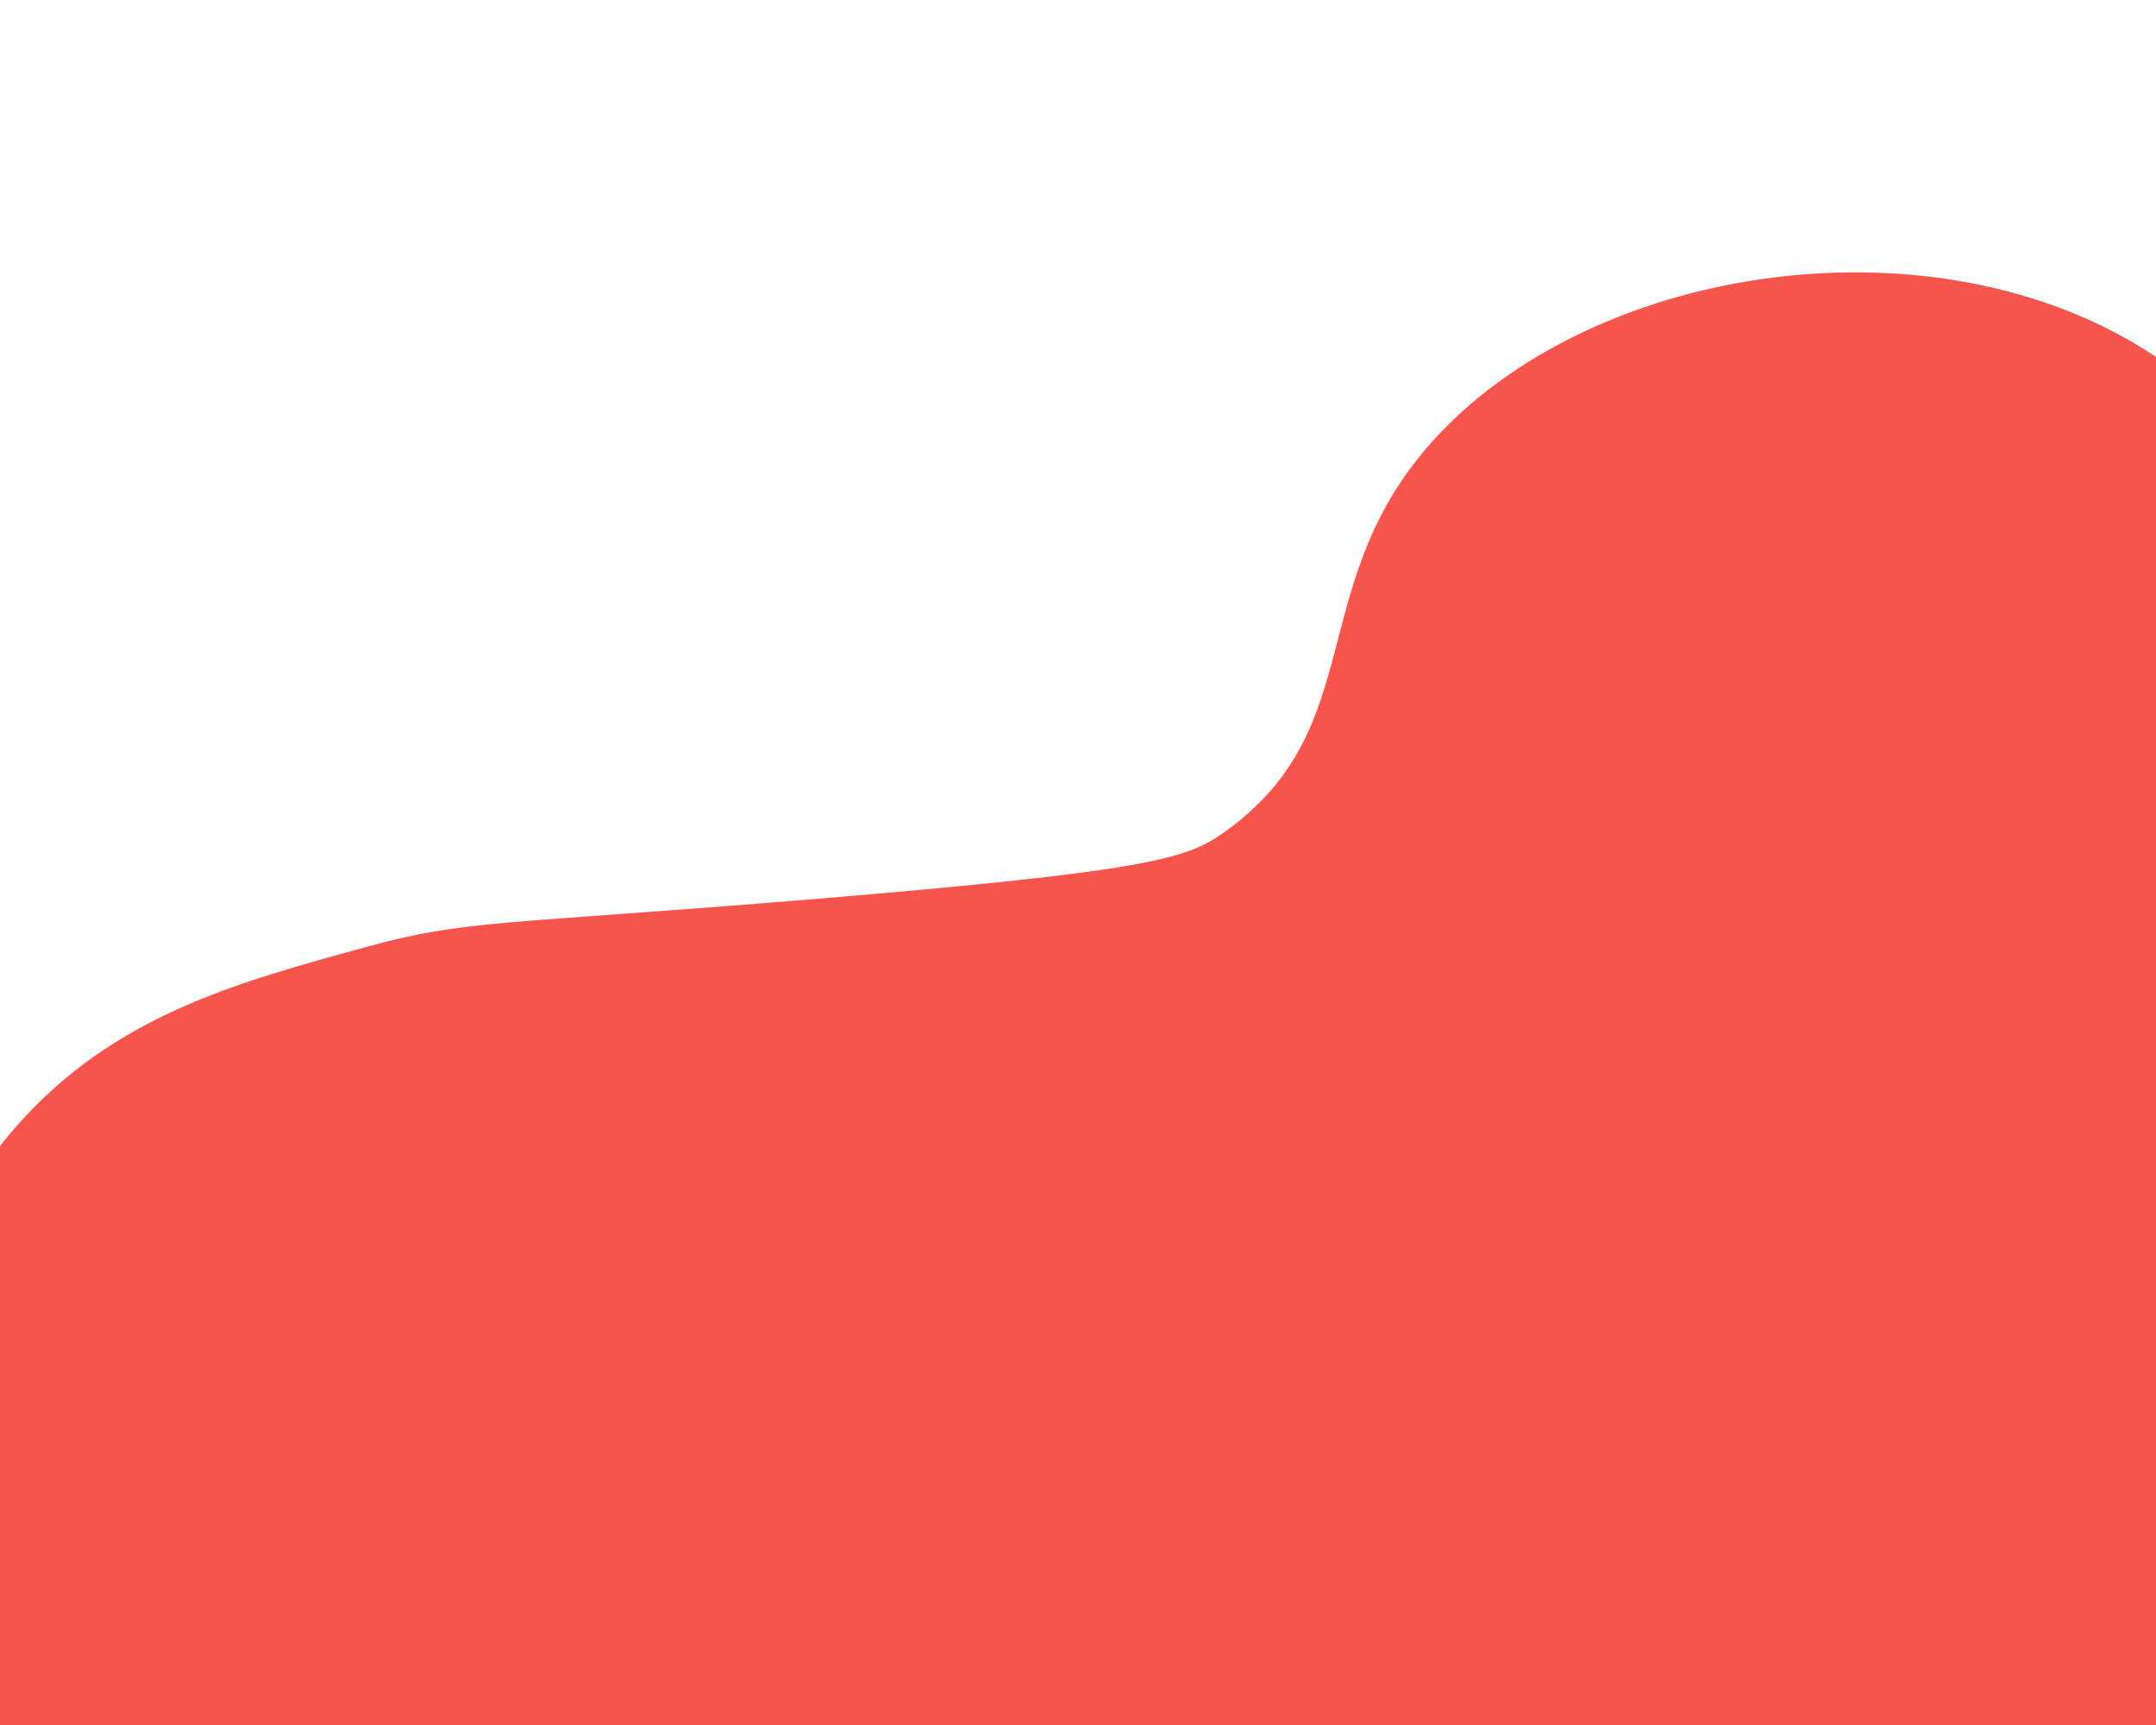
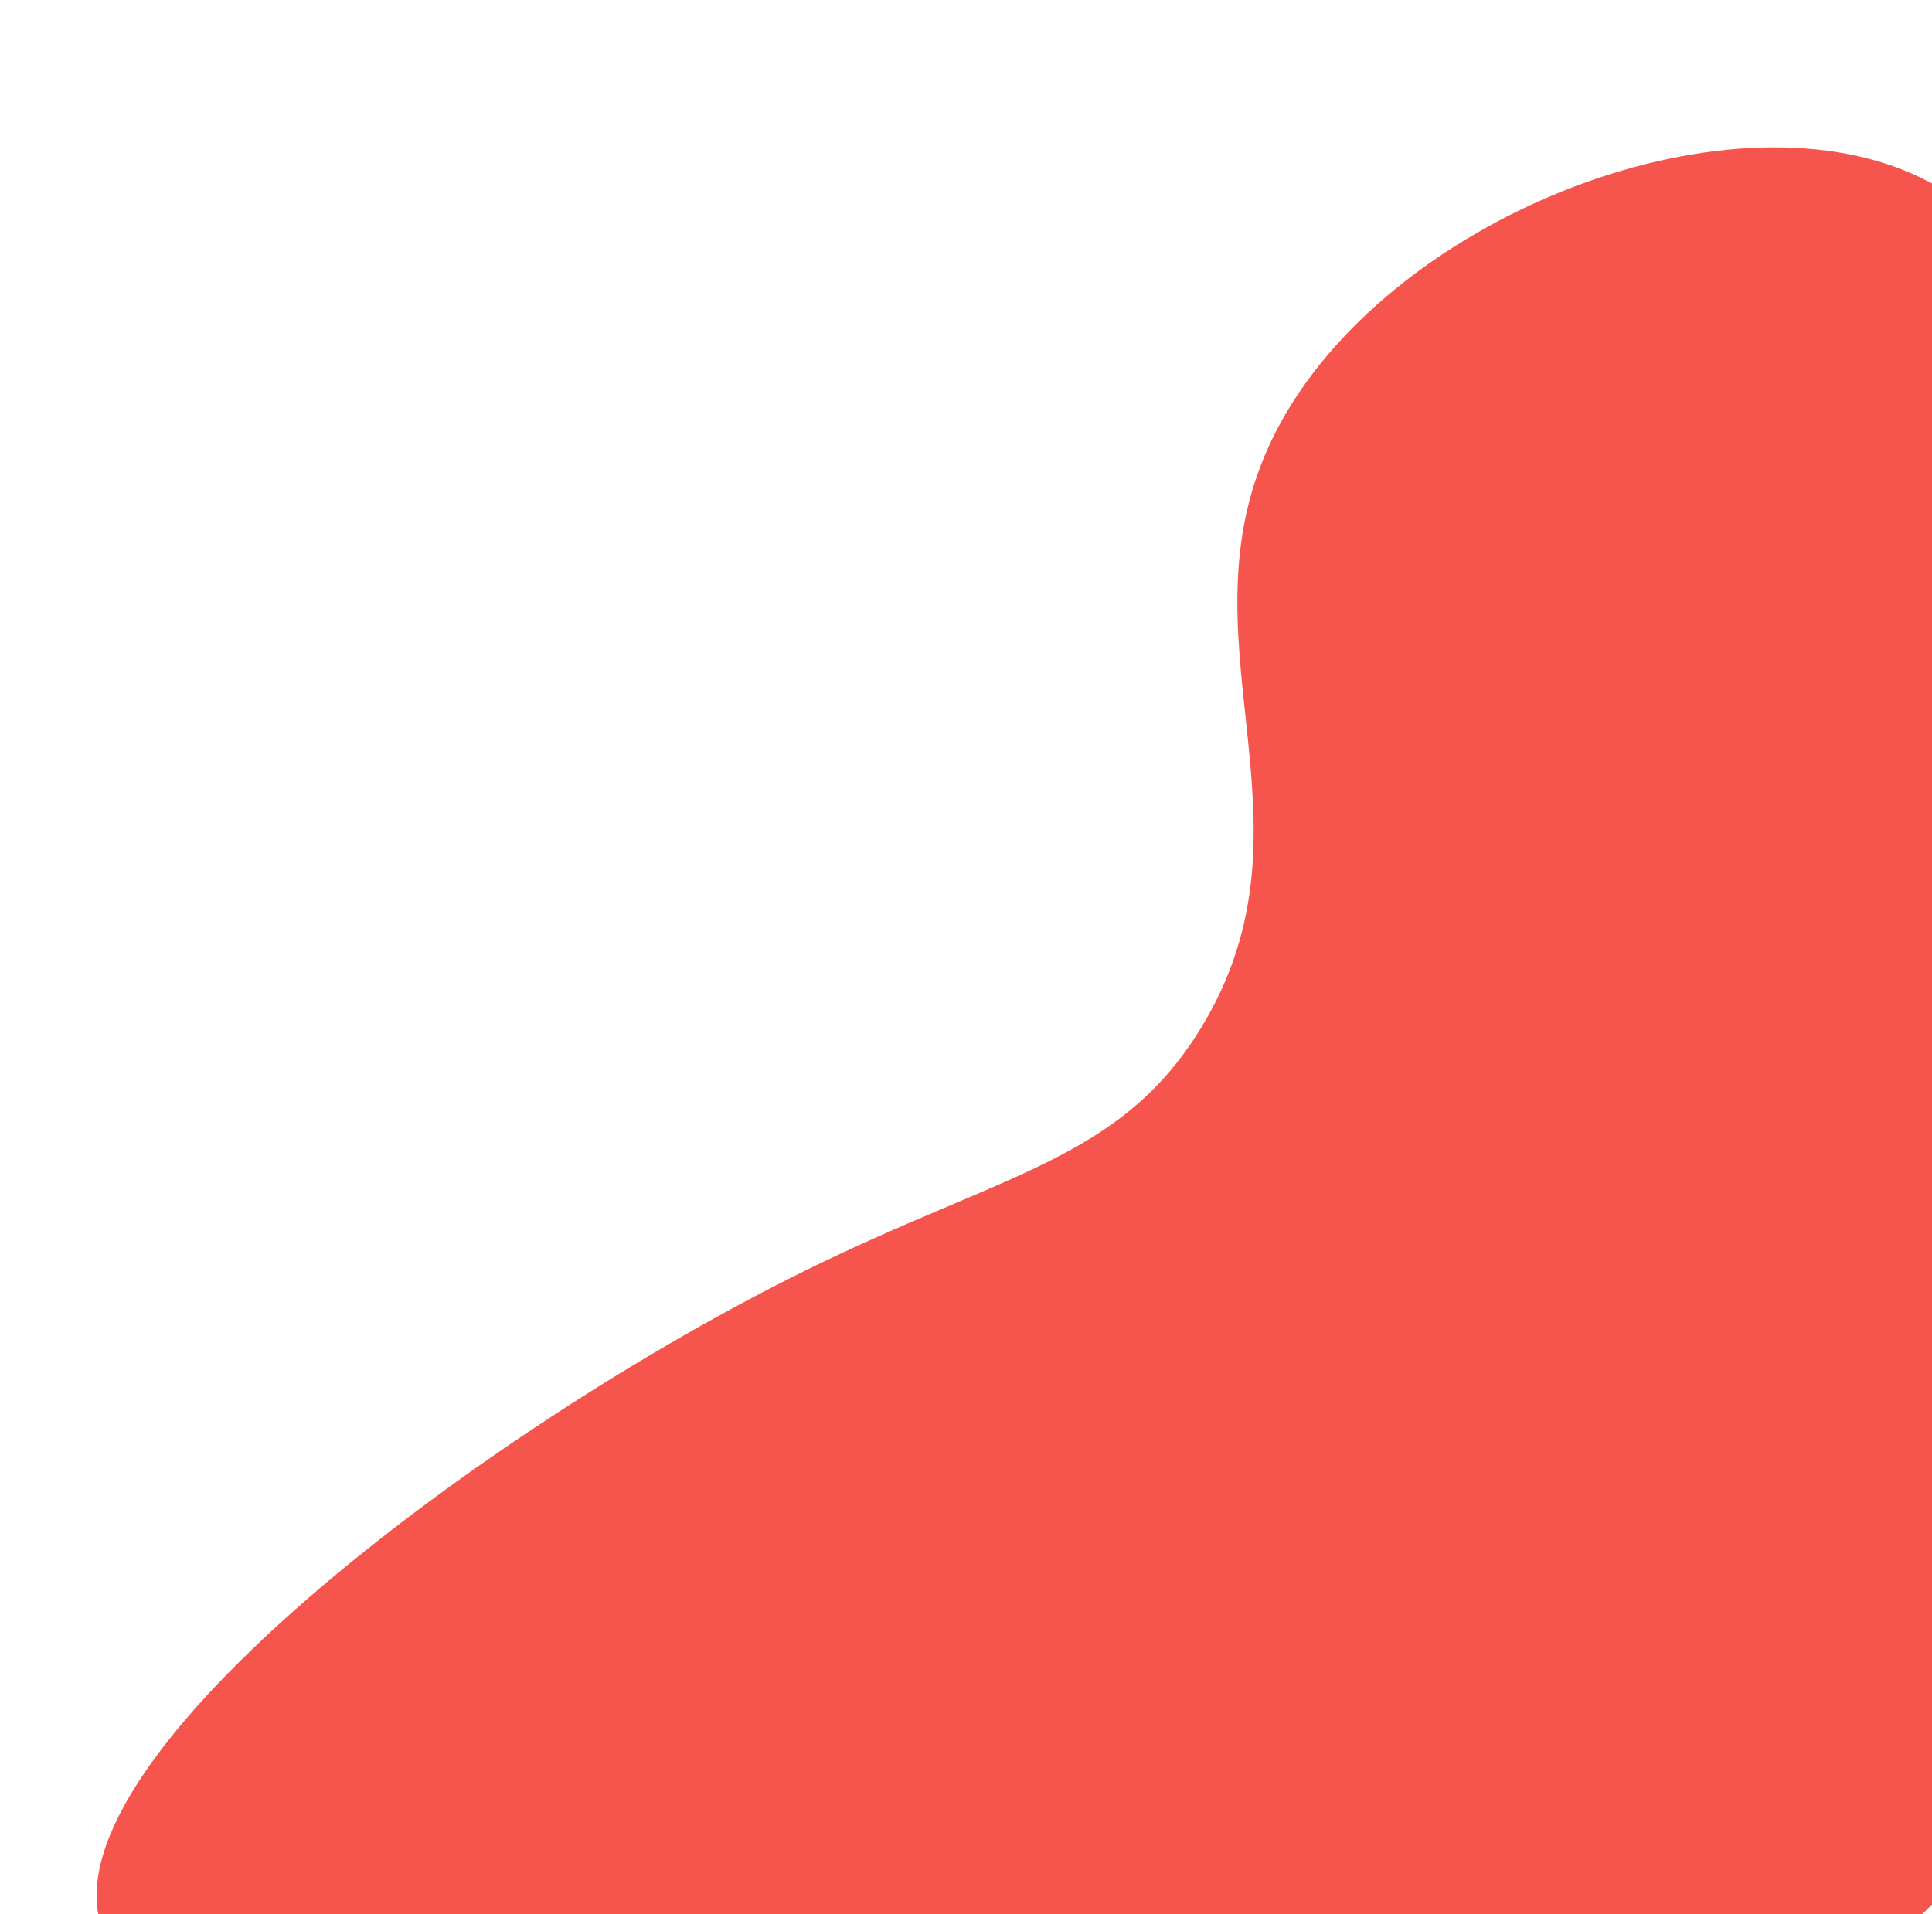
- <svg xmlns="http://www.w3.org/2000/svg" version="1.1" id="レイヤー_1" x="0px" y="0px" viewBox="0 0 1500 1200" style="enable-background:new 0 0 1500 1200;" xml:space="preserve">
+ <svg xmlns="http://www.w3.org/2000/svg" version="1.1" id="レイヤー_1" x="0px" y="0px" viewBox="0 0 353.3 350" style="enable-background:new 0 0 353.3 350;" xml:space="preserve">
  <style type="text/css">
	.st0{fill:#F6554D;}
+ 	.st1{fill:none;}
</style>
-   <path class="st0" d="M1500,1200V248.3c-1.05-0.71-2.11-1.41-3.18-2.11c-148.6-96.89-382.66-64.09-495.89,56.16  c-95.87,101.82-45.57,203.09-149.32,276.71c-25.17,17.86-49.28,26.91-287.67,46.58c-215.27,17.76-239.09,13.96-308.22,32.88  c-92.68,25.36-177.62,48.59-245.21,126.03c-3.64,4.17-7.14,8.41-10.52,12.7V1200H1500z" />
+   <path class="st0" d="M-554.8,536.3" />
+   <path class="st1" d="M352.4,351.3h2.1v-2.2C353.7,349.9,353,350.6,352.4,351.3z" />
+   <path class="st0" d="M353.4,348.2V33.6c-1-0.5-2-1-3-1.5c-35.5-16.3-96.7,8-116.8,46.3c-19.8,37.7,9.5,71.5-14.1,109.8  c-14.8,24-35.8,26.2-72.5,44.3C90.7,260.3,11.9,318.6,18,350.3h333.3C352,349.6,352.7,348.9,353.4,348.2z" />
</svg>
